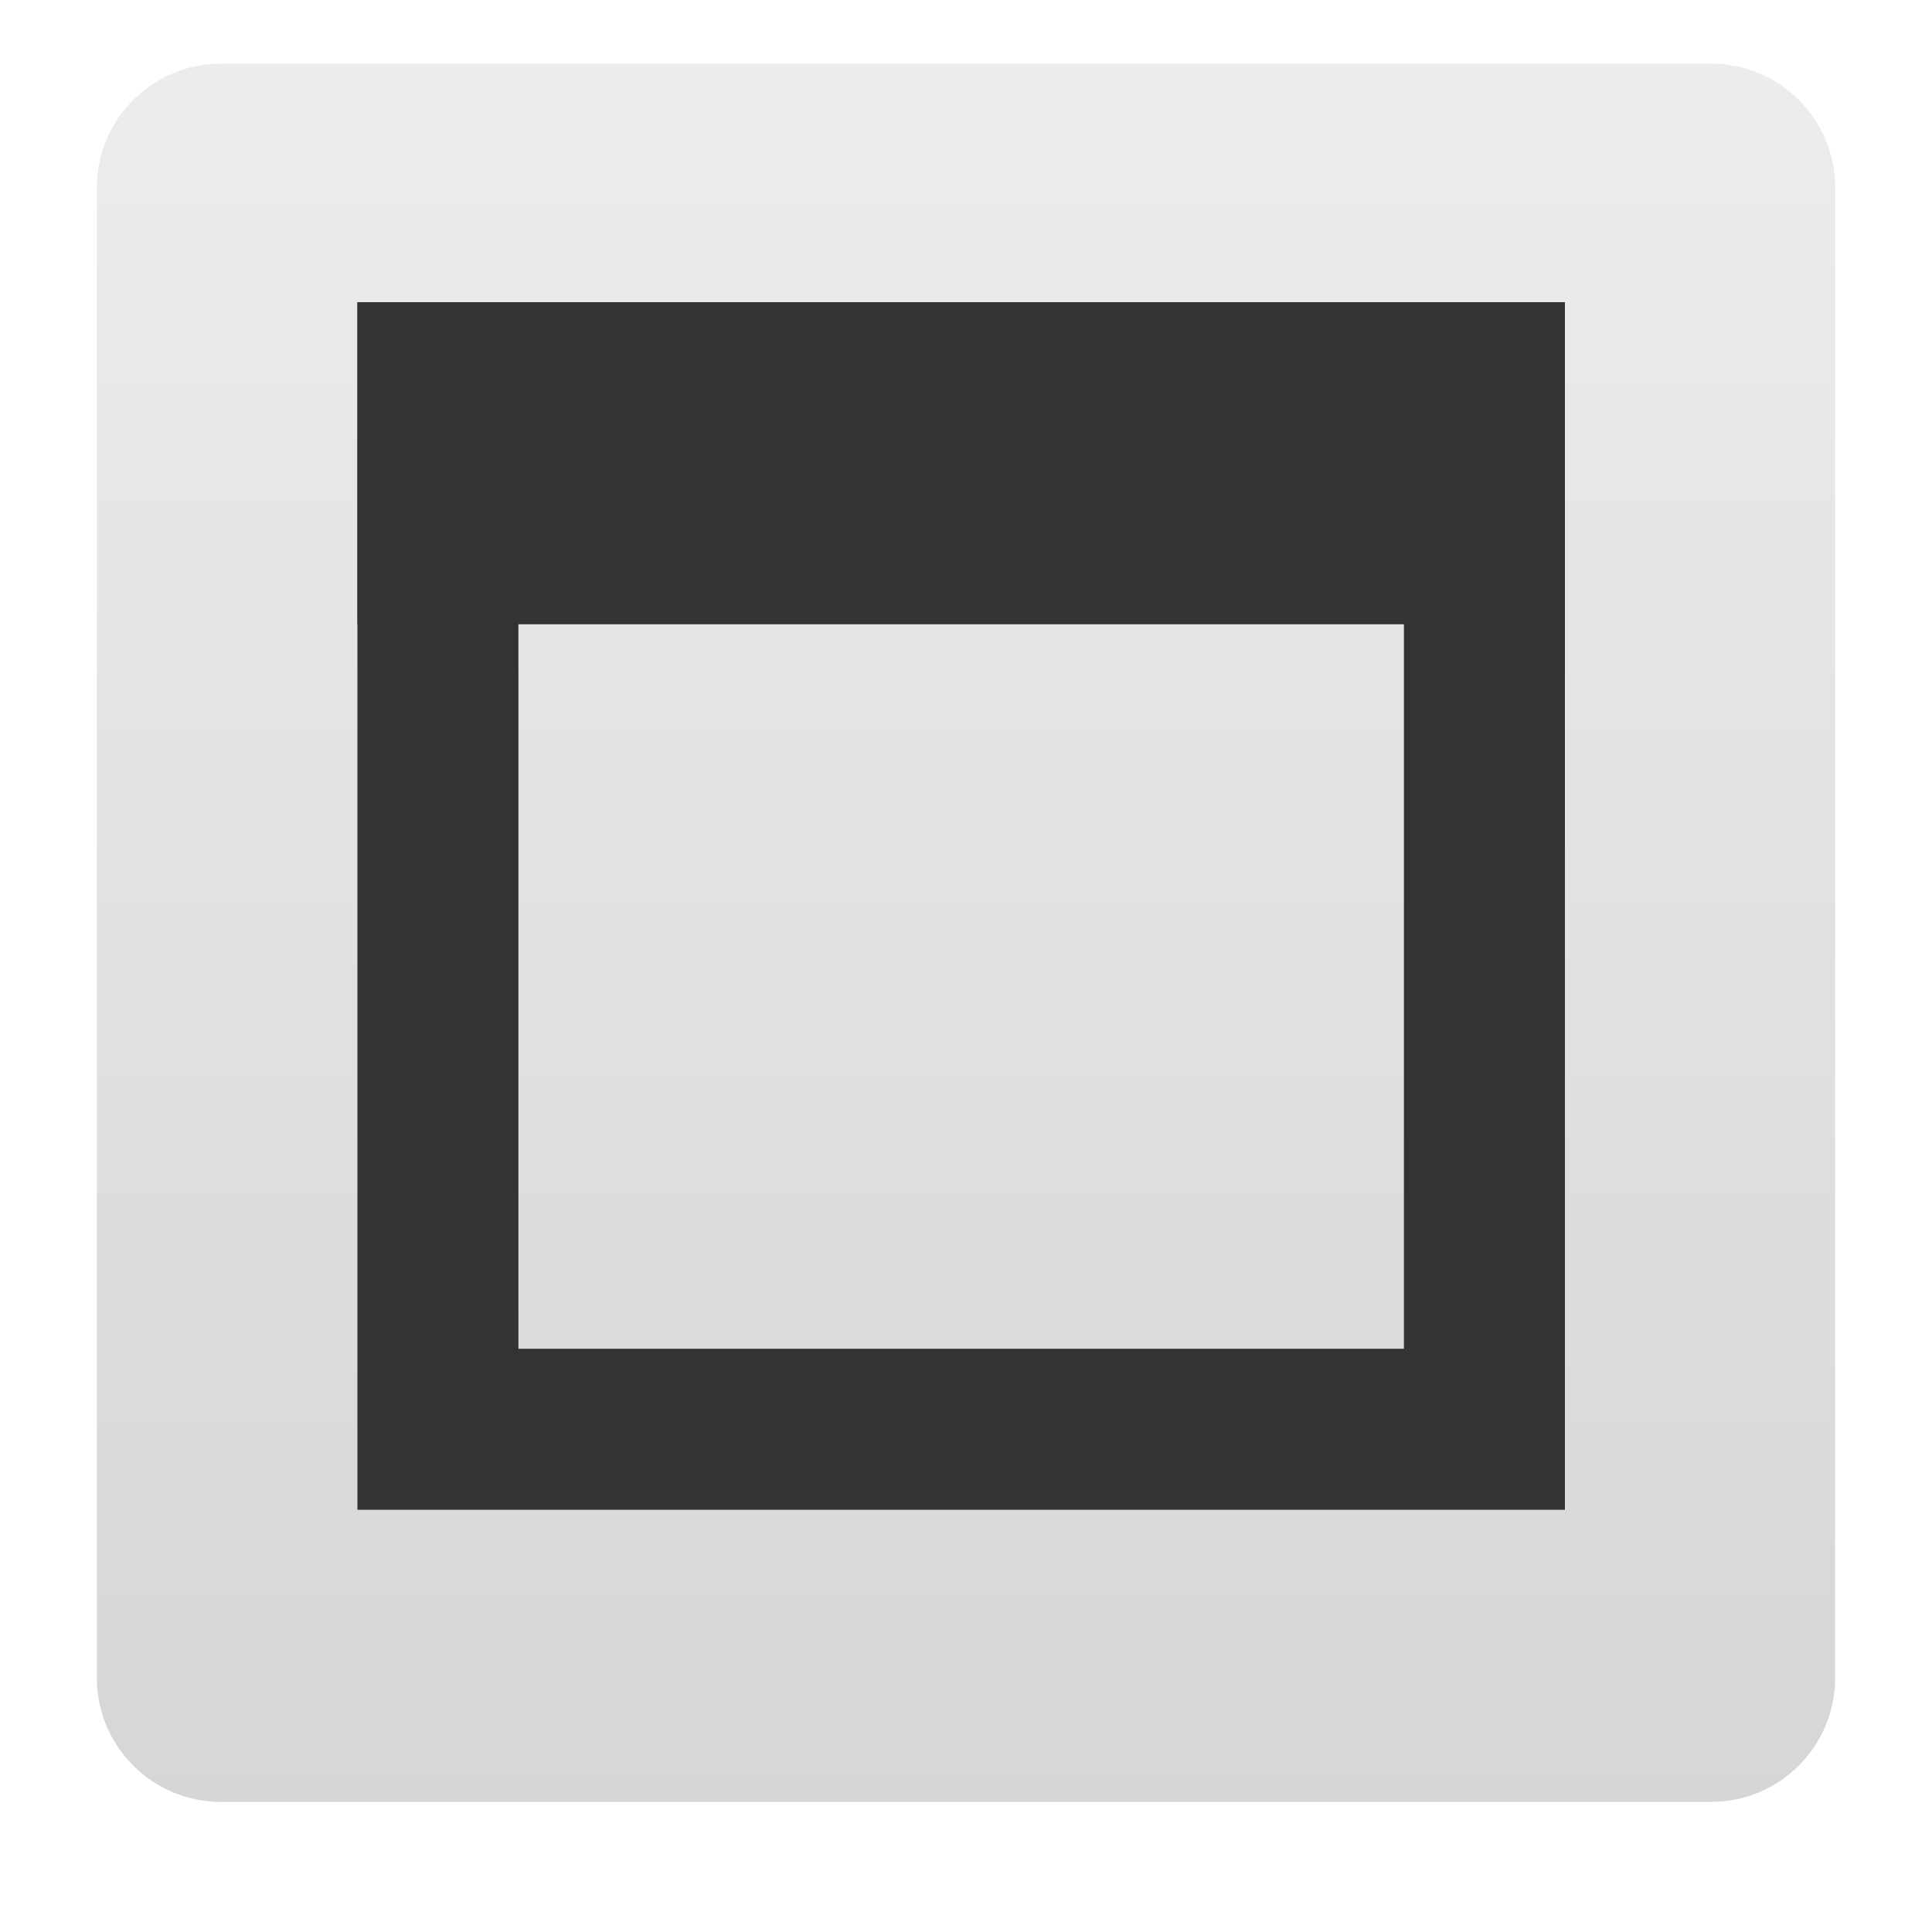
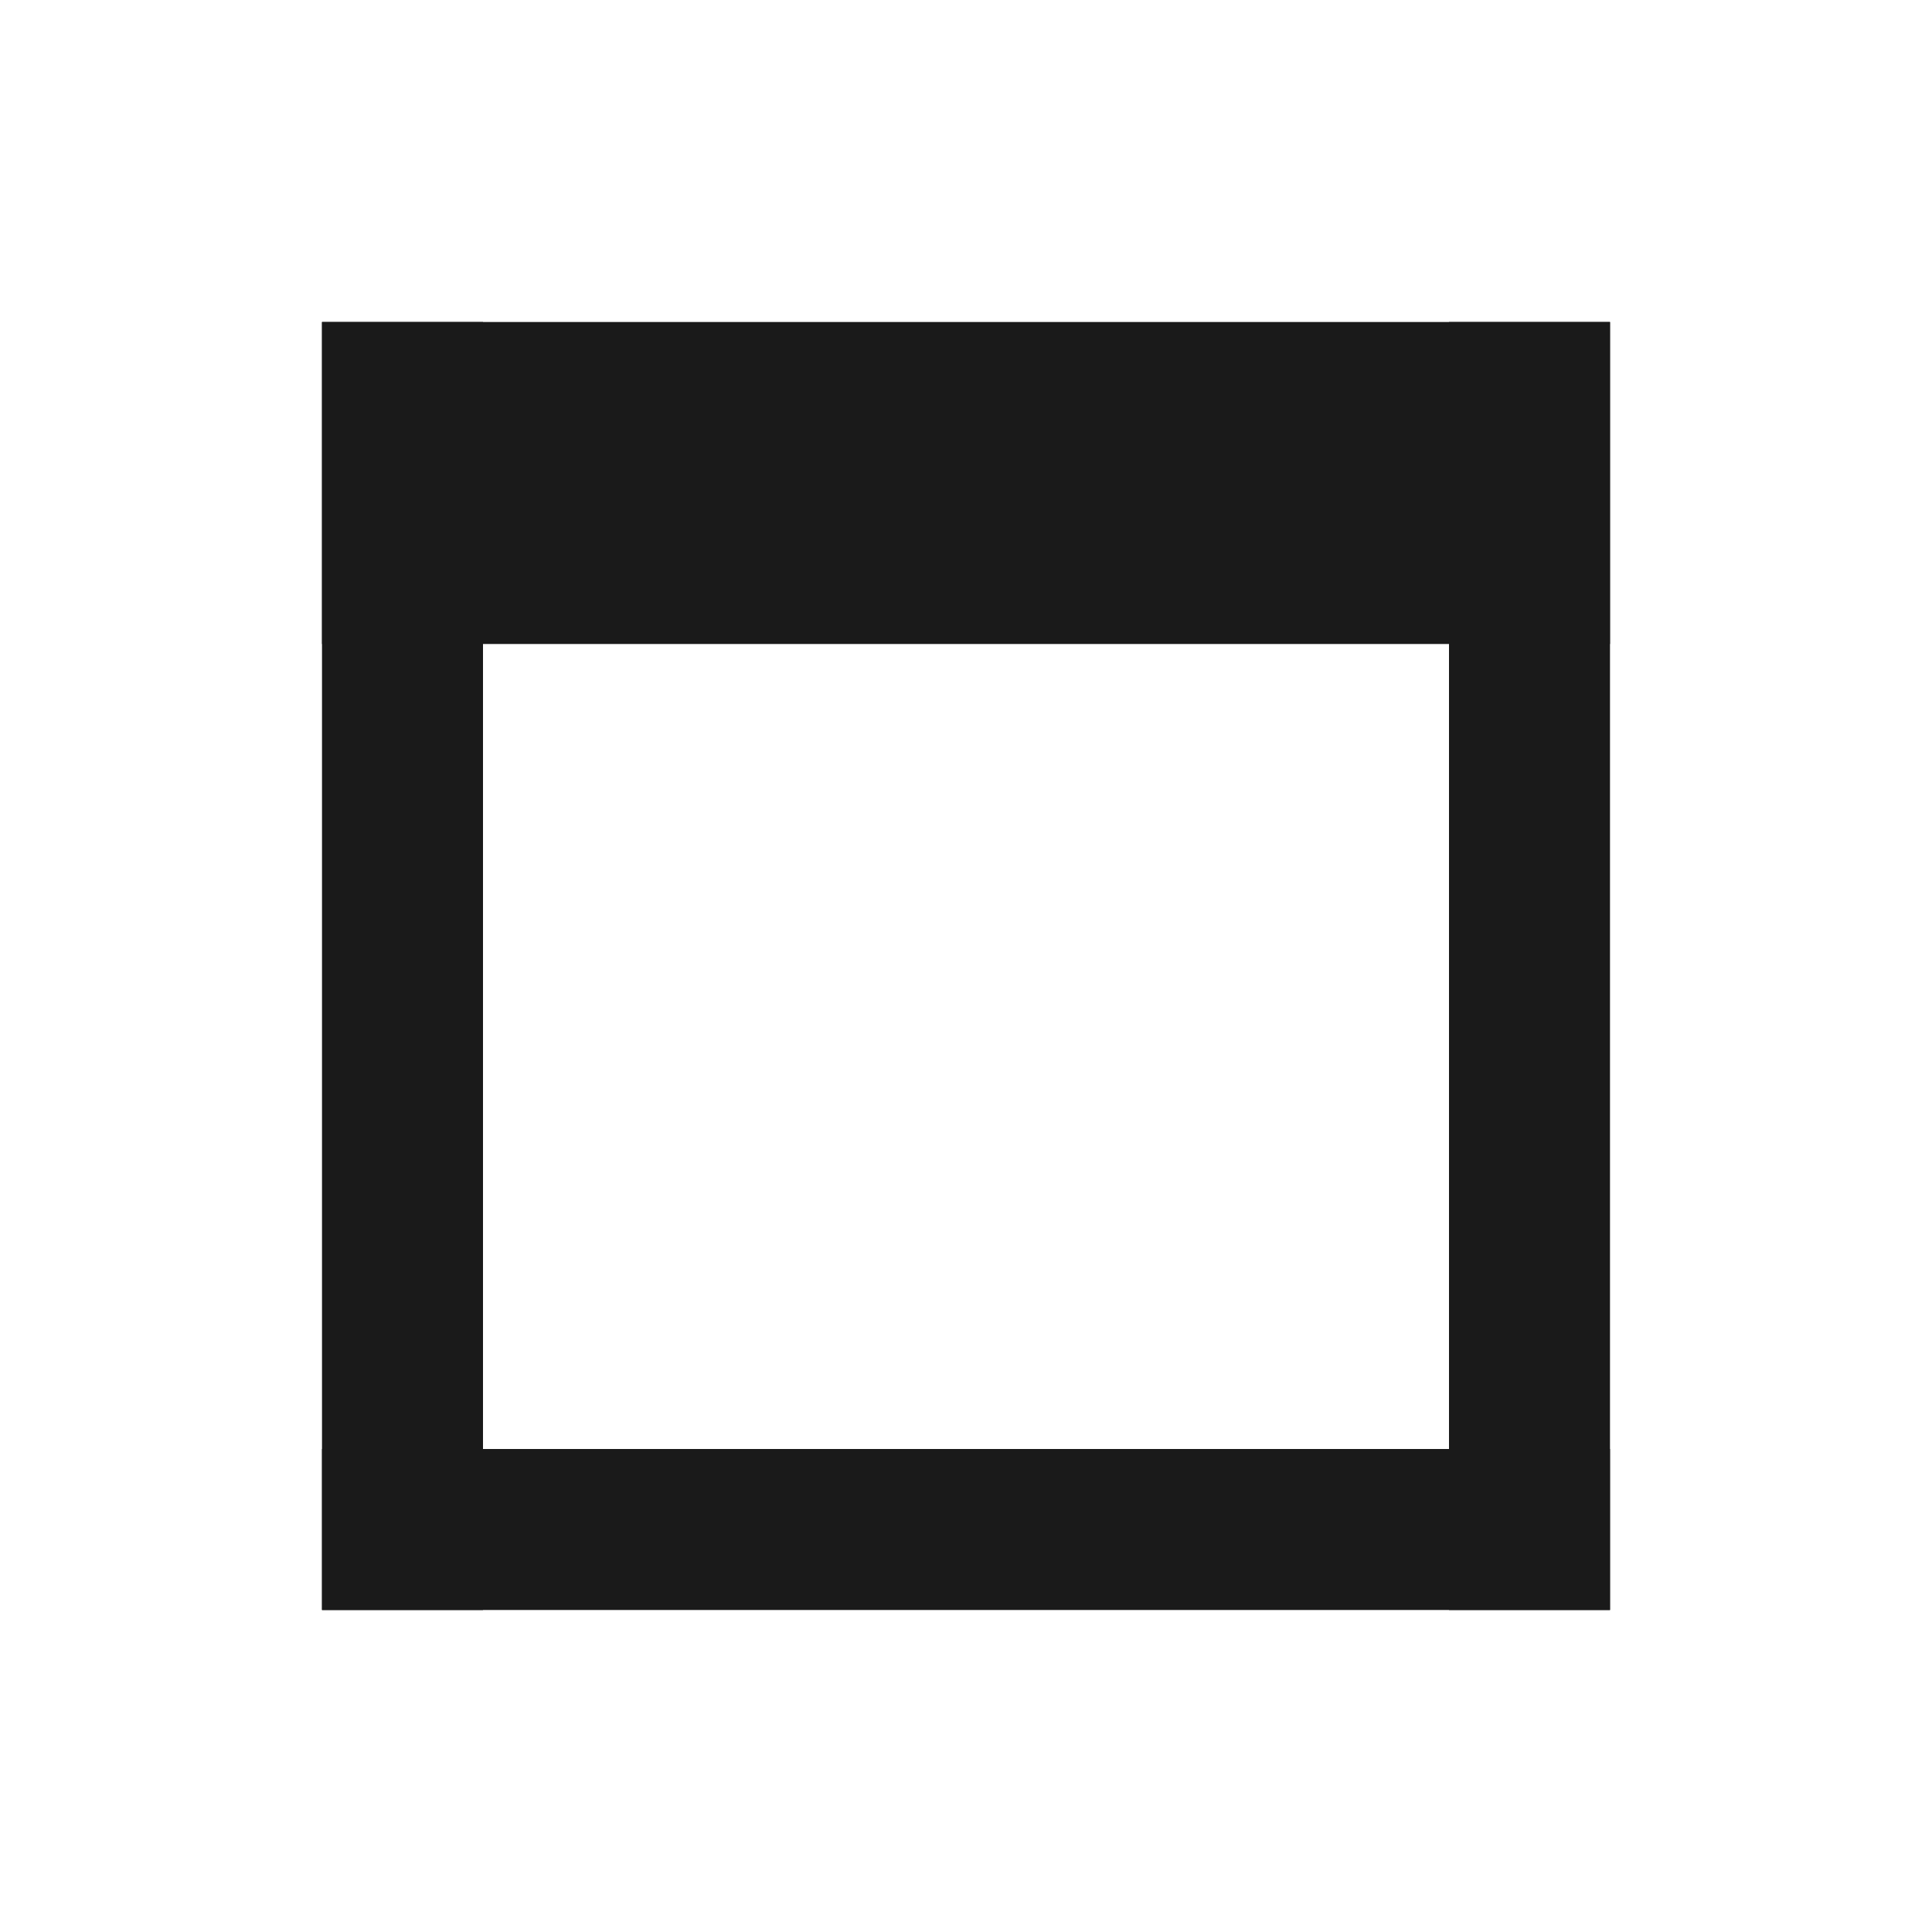
- <svg xmlns="http://www.w3.org/2000/svg" xmlns:xlink="http://www.w3.org/1999/xlink" version="1.0" width="24" height="24" id="svg2">
-   <defs id="defs4">
-     <linearGradient id="linearGradient3625">
-       <stop id="stop3627" style="stop-color:#787878;stop-opacity:1" offset="0" />
-       <stop id="stop3629" style="stop-color:#323232;stop-opacity:1" offset="1" />
-     </linearGradient>
-     <radialGradient cx="64" cy="120.201" r="56" fx="64" fy="120.201" id="radialGradient2872" xlink:href="#linearGradient3625" gradientUnits="userSpaceOnUse" gradientTransform="matrix(0.900984,0,0,1.142858,-9.662993,-131.3724)" />
-     <clipPath id="clipPath2883">
-       <path d="m -100,-74 0,96 96,0 0,-96 -96,0 z m 48,16 c 17.664,0 32,14.336 32,32 4e-6,17.664 -14.336,32 -32,32 -17.664,0 -32,-14.336 -32,-32 0,-17.664 14.336,-32 32,-32 z m 12.125,16.125 -16.25,18.875 -8,-7.25 -7.75,8.375 15.75,15.625 24,-27.25 -7.75,-8.375 z" id="path2885" style="opacity:0.3;color:#000000;fill:#ff0000;fill-opacity:1;fill-rule:nonzero;stroke:none;stroke-width:4;marker:none;visibility:visible;display:inline;overflow:visible;enable-background:accumulate" />
-     </clipPath>
-     <filter color-interpolation-filters="sRGB" id="filter3663">
-       <feGaussianBlur id="feGaussianBlur3665" stdDeviation="0.96" />
-     </filter>
-     <clipPath id="clipPath3266">
-       <path d="M 0,0 0,96 96,96 96,0 0,0 z m 12,6 72,0 c 3.324,0 6,2.676 6,6 l 0,72 c 0,3.324 -2.676,6 -6,6 L 12,90 C 8.676,90 6,87.324 6,84 L 6,12 C 6,8.676 8.676,6 12,6 z" id="path3268" style="opacity:0.3;color:#000000;fill:#ff0000;fill-opacity:1;fill-rule:nonzero;stroke:none;stroke-width:4;marker:none;visibility:visible;display:inline;overflow:visible;enable-background:accumulate" />
-     </clipPath>
-     <linearGradient x1="32.251" y1="6.132" x2="32.251" y2="90.239" id="linearGradient3101" xlink:href="#ButtonShadow-0" gradientUnits="userSpaceOnUse" gradientTransform="matrix(1.02381,0,0,1.011905,-1.142857,-98.07143)" />
-     <linearGradient x1="45.448" y1="92.54" x2="45.448" y2="7.017" id="ButtonShadow-0" gradientUnits="userSpaceOnUse" gradientTransform="matrix(1.005865,0,0,0.994169,100,0)">
-       <stop id="stop3750-8" style="stop-color:#000000;stop-opacity:1" offset="0" />
-       <stop id="stop3752-5" style="stop-color:#000000;stop-opacity:0.588" offset="1" />
-     </linearGradient>
-     <linearGradient x1="32.251" y1="6.132" x2="32.251" y2="90.239" id="linearGradient3780" xlink:href="#ButtonShadow-0" gradientUnits="userSpaceOnUse" gradientTransform="matrix(1.02381,0,0,1.011905,-1.142857,-98.07143)" />
-     <linearGradient x1="32.251" y1="6.132" x2="32.251" y2="90.239" id="linearGradient3772" xlink:href="#ButtonShadow-0" gradientUnits="userSpaceOnUse" gradientTransform="matrix(1.02381,0,0,1.011905,-1.142857,-98.07143)" />
-     <linearGradient x1="32.251" y1="6.132" x2="32.251" y2="90.239" id="linearGradient3725" xlink:href="#ButtonShadow-0" gradientUnits="userSpaceOnUse" gradientTransform="matrix(1.02381,0,0,1.011905,-1.142857,-98.07143)" />
-     <linearGradient x1="48" y1="90" x2="48" y2="5.988" id="linearGradient3052" xlink:href="#ButtonColor-6" gradientUnits="userSpaceOnUse" />
-     <linearGradient x1="10.32" y1="21" x2="10.32" y2="0.999" id="ButtonColor-6" gradientUnits="userSpaceOnUse">
-       <stop id="stop3189-4" style="stop-color:#c8c8c8;stop-opacity:1" offset="0" />
-       <stop id="stop3191-0" style="stop-color:#e6e6e6;stop-opacity:1" offset="1" />
-     </linearGradient>
-     <linearGradient x1="36.357" y1="6" x2="36.357" y2="63.893" id="linearGradient3188" xlink:href="#linearGradient3737" gradientUnits="userSpaceOnUse" />
-     <linearGradient id="linearGradient3737">
-       <stop id="stop3739" style="stop-color:#ffffff;stop-opacity:1" offset="0" />
-       <stop id="stop3741" style="stop-color:#ffffff;stop-opacity:0" offset="1" />
-     </linearGradient>
-     <radialGradient cx="48" cy="90.172" r="42" fx="48" fy="90.172" id="radialGradient3619" xlink:href="#linearGradient3737" gradientUnits="userSpaceOnUse" gradientTransform="matrix(1.157313,0,0,0.9959077,-7.551021,0.1971319)" />
-     <linearGradient x1="32.251" y1="6.132" x2="32.251" y2="90.239" id="linearGradient4256" xlink:href="#ButtonShadow-0" gradientUnits="userSpaceOnUse" gradientTransform="translate(0,-97)" />
-     <linearGradient xlink:href="#ButtonColor-6" id="linearGradient3023" gradientUnits="userSpaceOnUse" x1="48" y1="90" x2="48" y2="5.988" gradientTransform="matrix(0.2570698,0,0,0.2570698,-0.3394947,-0.7525833)" />
-   </defs>
-   <rect style="opacity:0.75;fill:url(#linearGradient3023);fill-opacity:1;fill-rule:nonzero;stroke:none;display:inline" id="rect2419" y="0.79" x="1.203" ry="1.542" rx="1.542" height="21.594" width="21.594" />
-   <path style="fill:#333333;fill-opacity:1;fill-rule:evenodd;stroke:none" d="m 4.44,3.755 0,15 15,0 0,-15 -15,0 z m 2,2 11,0 0,11 -11,0 0,-11 z" id="rect3260" />
-   <rect style="fill:#333333;fill-opacity:1;fill-rule:evenodd;stroke:none" id="rect3281" width="15" height="4" x="4.44" y="3.755" />
+ <svg xmlns="http://www.w3.org/2000/svg" width="24" height="24" id="svg2" version="1.1">
+   <defs id="defs4" />
+   <g id="layer1" transform="translate(0,-1028.362)">
+     <g id="g4149" transform="translate(0,1.7382813e-5)" style="fill:#1a1a1a;fill-opacity:1">
+       <rect y="1032.362" x="4" height="4" width="16" id="rect3281" style="fill:#1a1a1a;fill-opacity:1;fill-rule:evenodd;stroke:none" />
+       <rect transform="matrix(0,1,-1,0,0,0)" style="fill:#1a1a1a;fill-opacity:1;fill-rule:evenodd;stroke:none" id="rect4141" width="16" height="2" x="1032.362" y="-6" />
+       <rect y="-20" x="1032.362" height="2" width="16" id="rect4145" style="fill:#1a1a1a;fill-opacity:1;fill-rule:evenodd;stroke:none" transform="matrix(0,1,-1,0,0,0)" />
+       <rect transform="scale(-1,-1)" style="fill:#1a1a1a;fill-opacity:1;fill-rule:evenodd;stroke:none" id="rect4147" width="16" height="2" x="-20" y="-1048.362" />
+     </g>
+   </g>
</svg>
